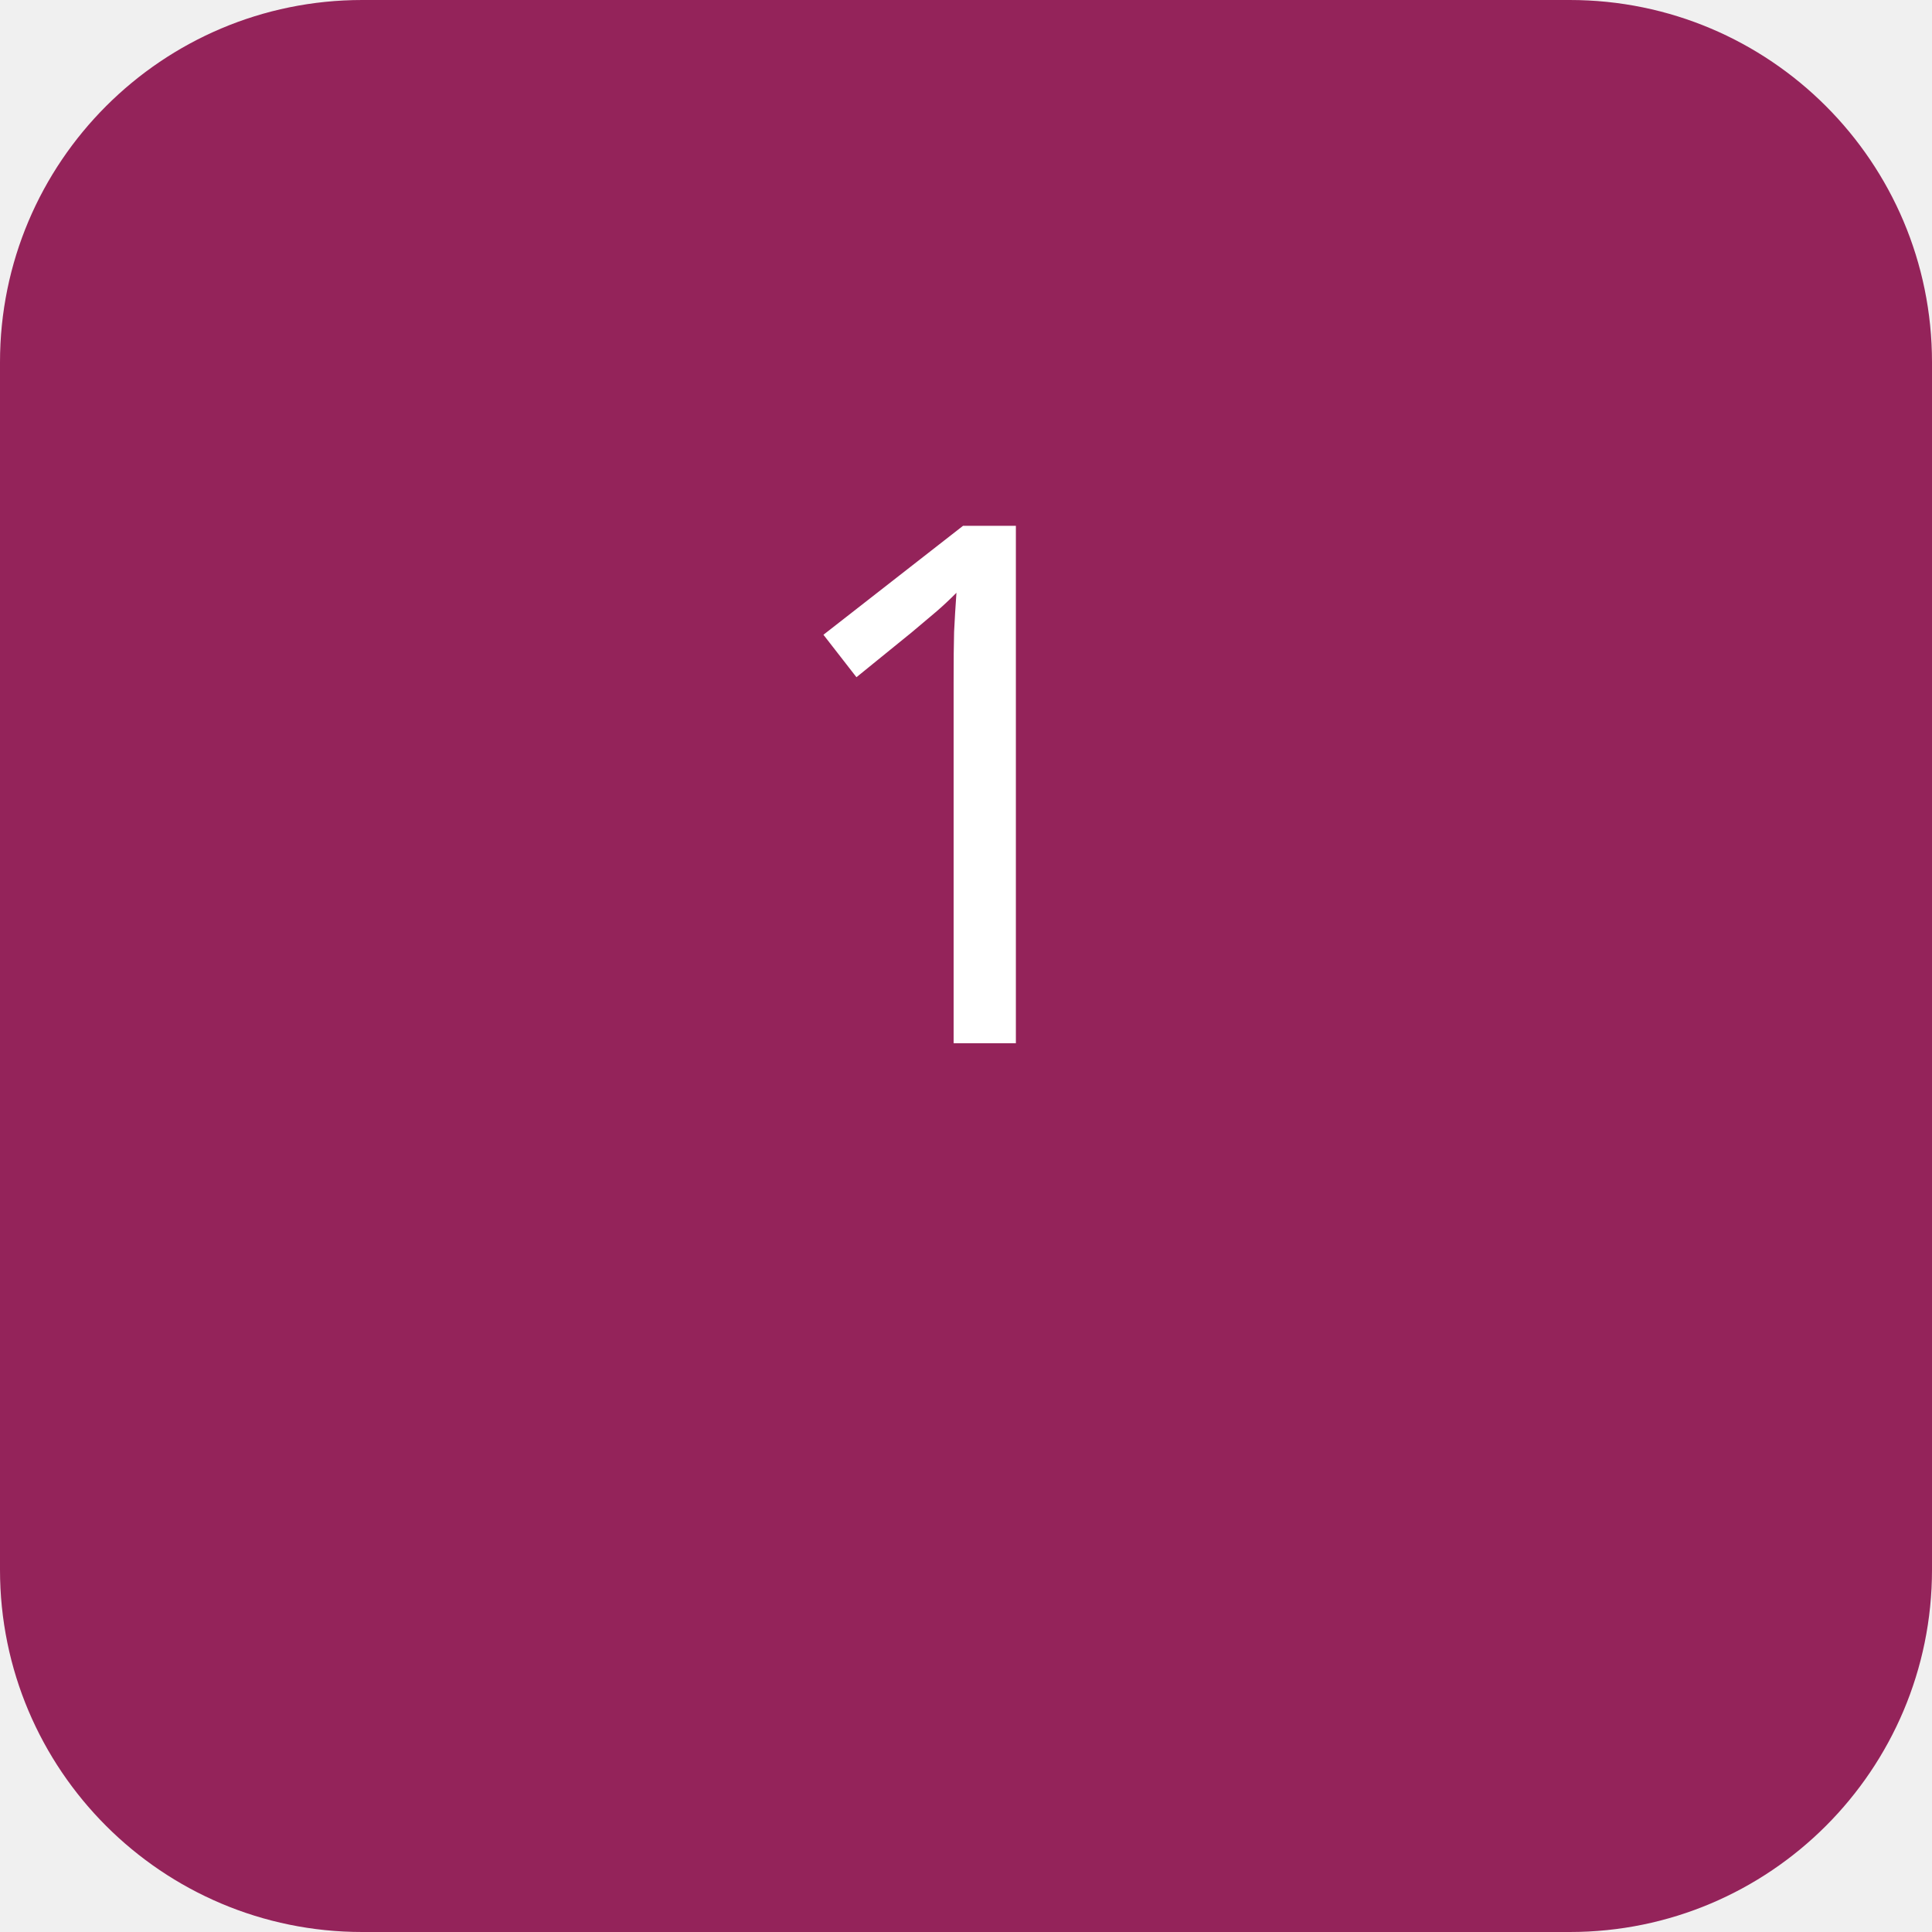
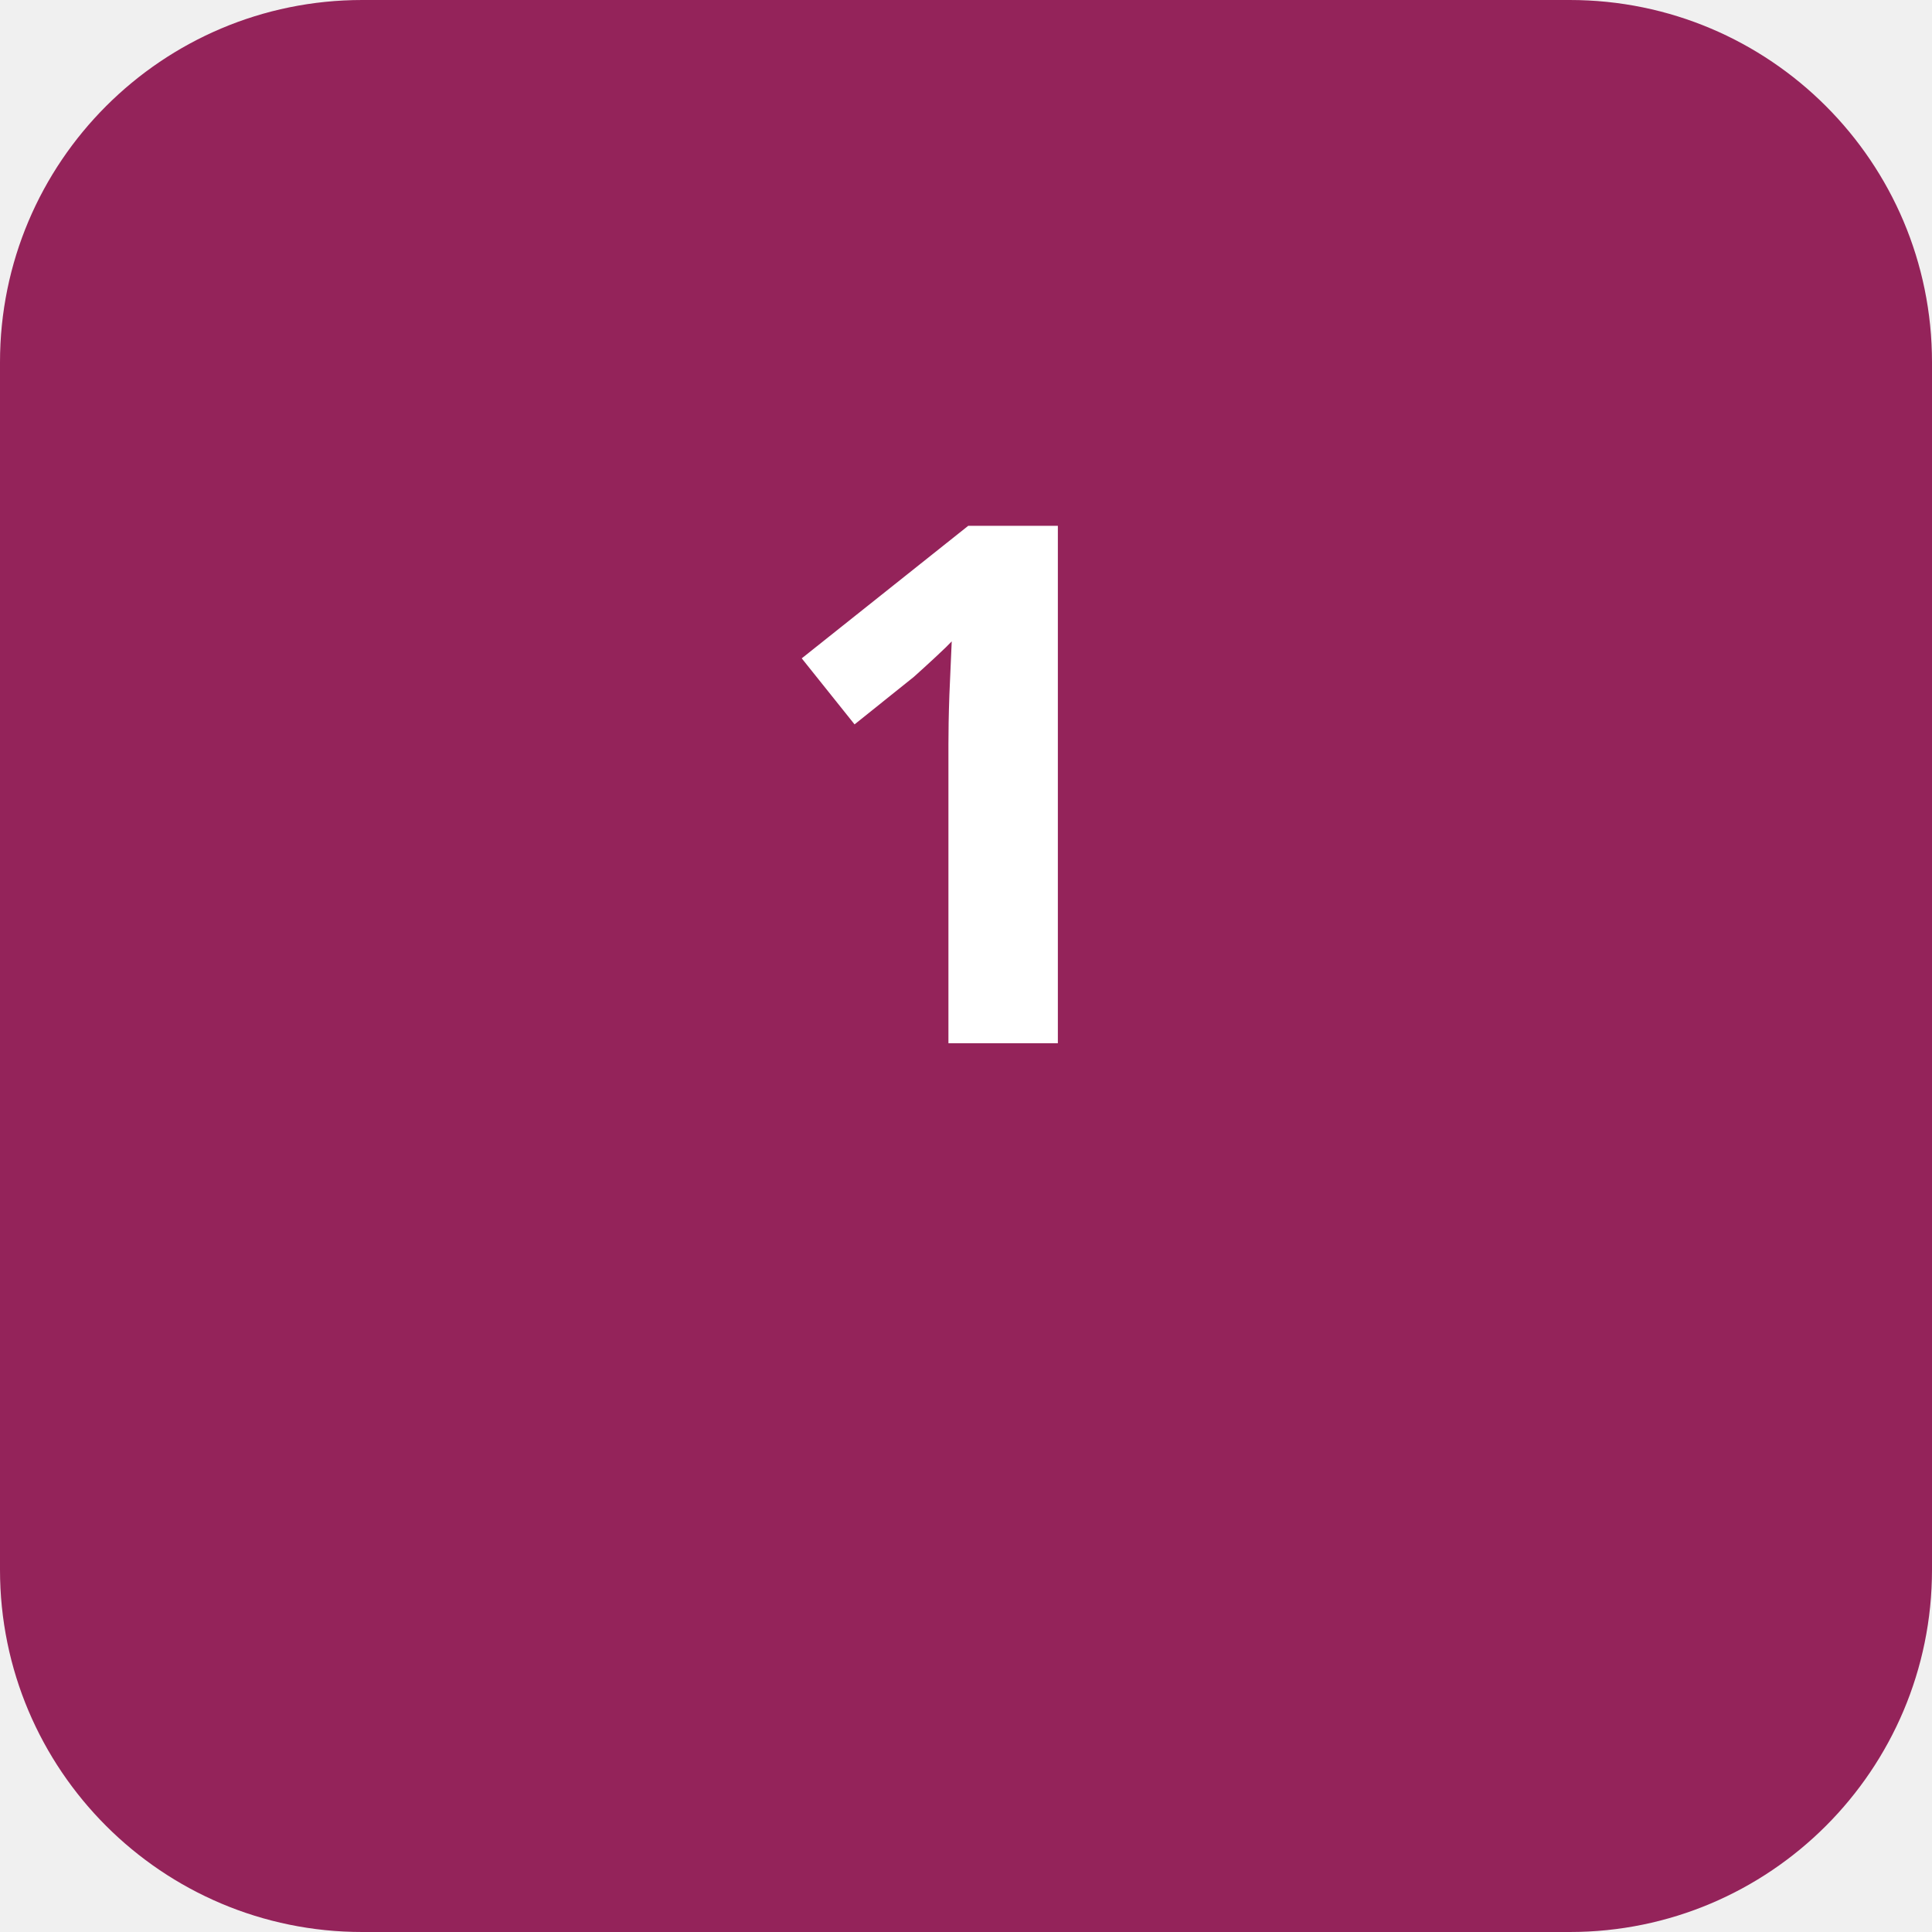
<svg xmlns="http://www.w3.org/2000/svg" width="64" height="64" viewBox="0 0 64 64">
  <rect width="64" height="64" rx="12" fill="#94235A" />
-   <text x="50%" y="54%" font-size="24" fill="#fff" font-family="ubuntu" text-anchor="middle">1</text>
+   <text x="50%" y="54%" font-weight="bold" font-size="24" fill="#fff" font-family="ubuntu" text-anchor="middle">1</text>
</svg>
